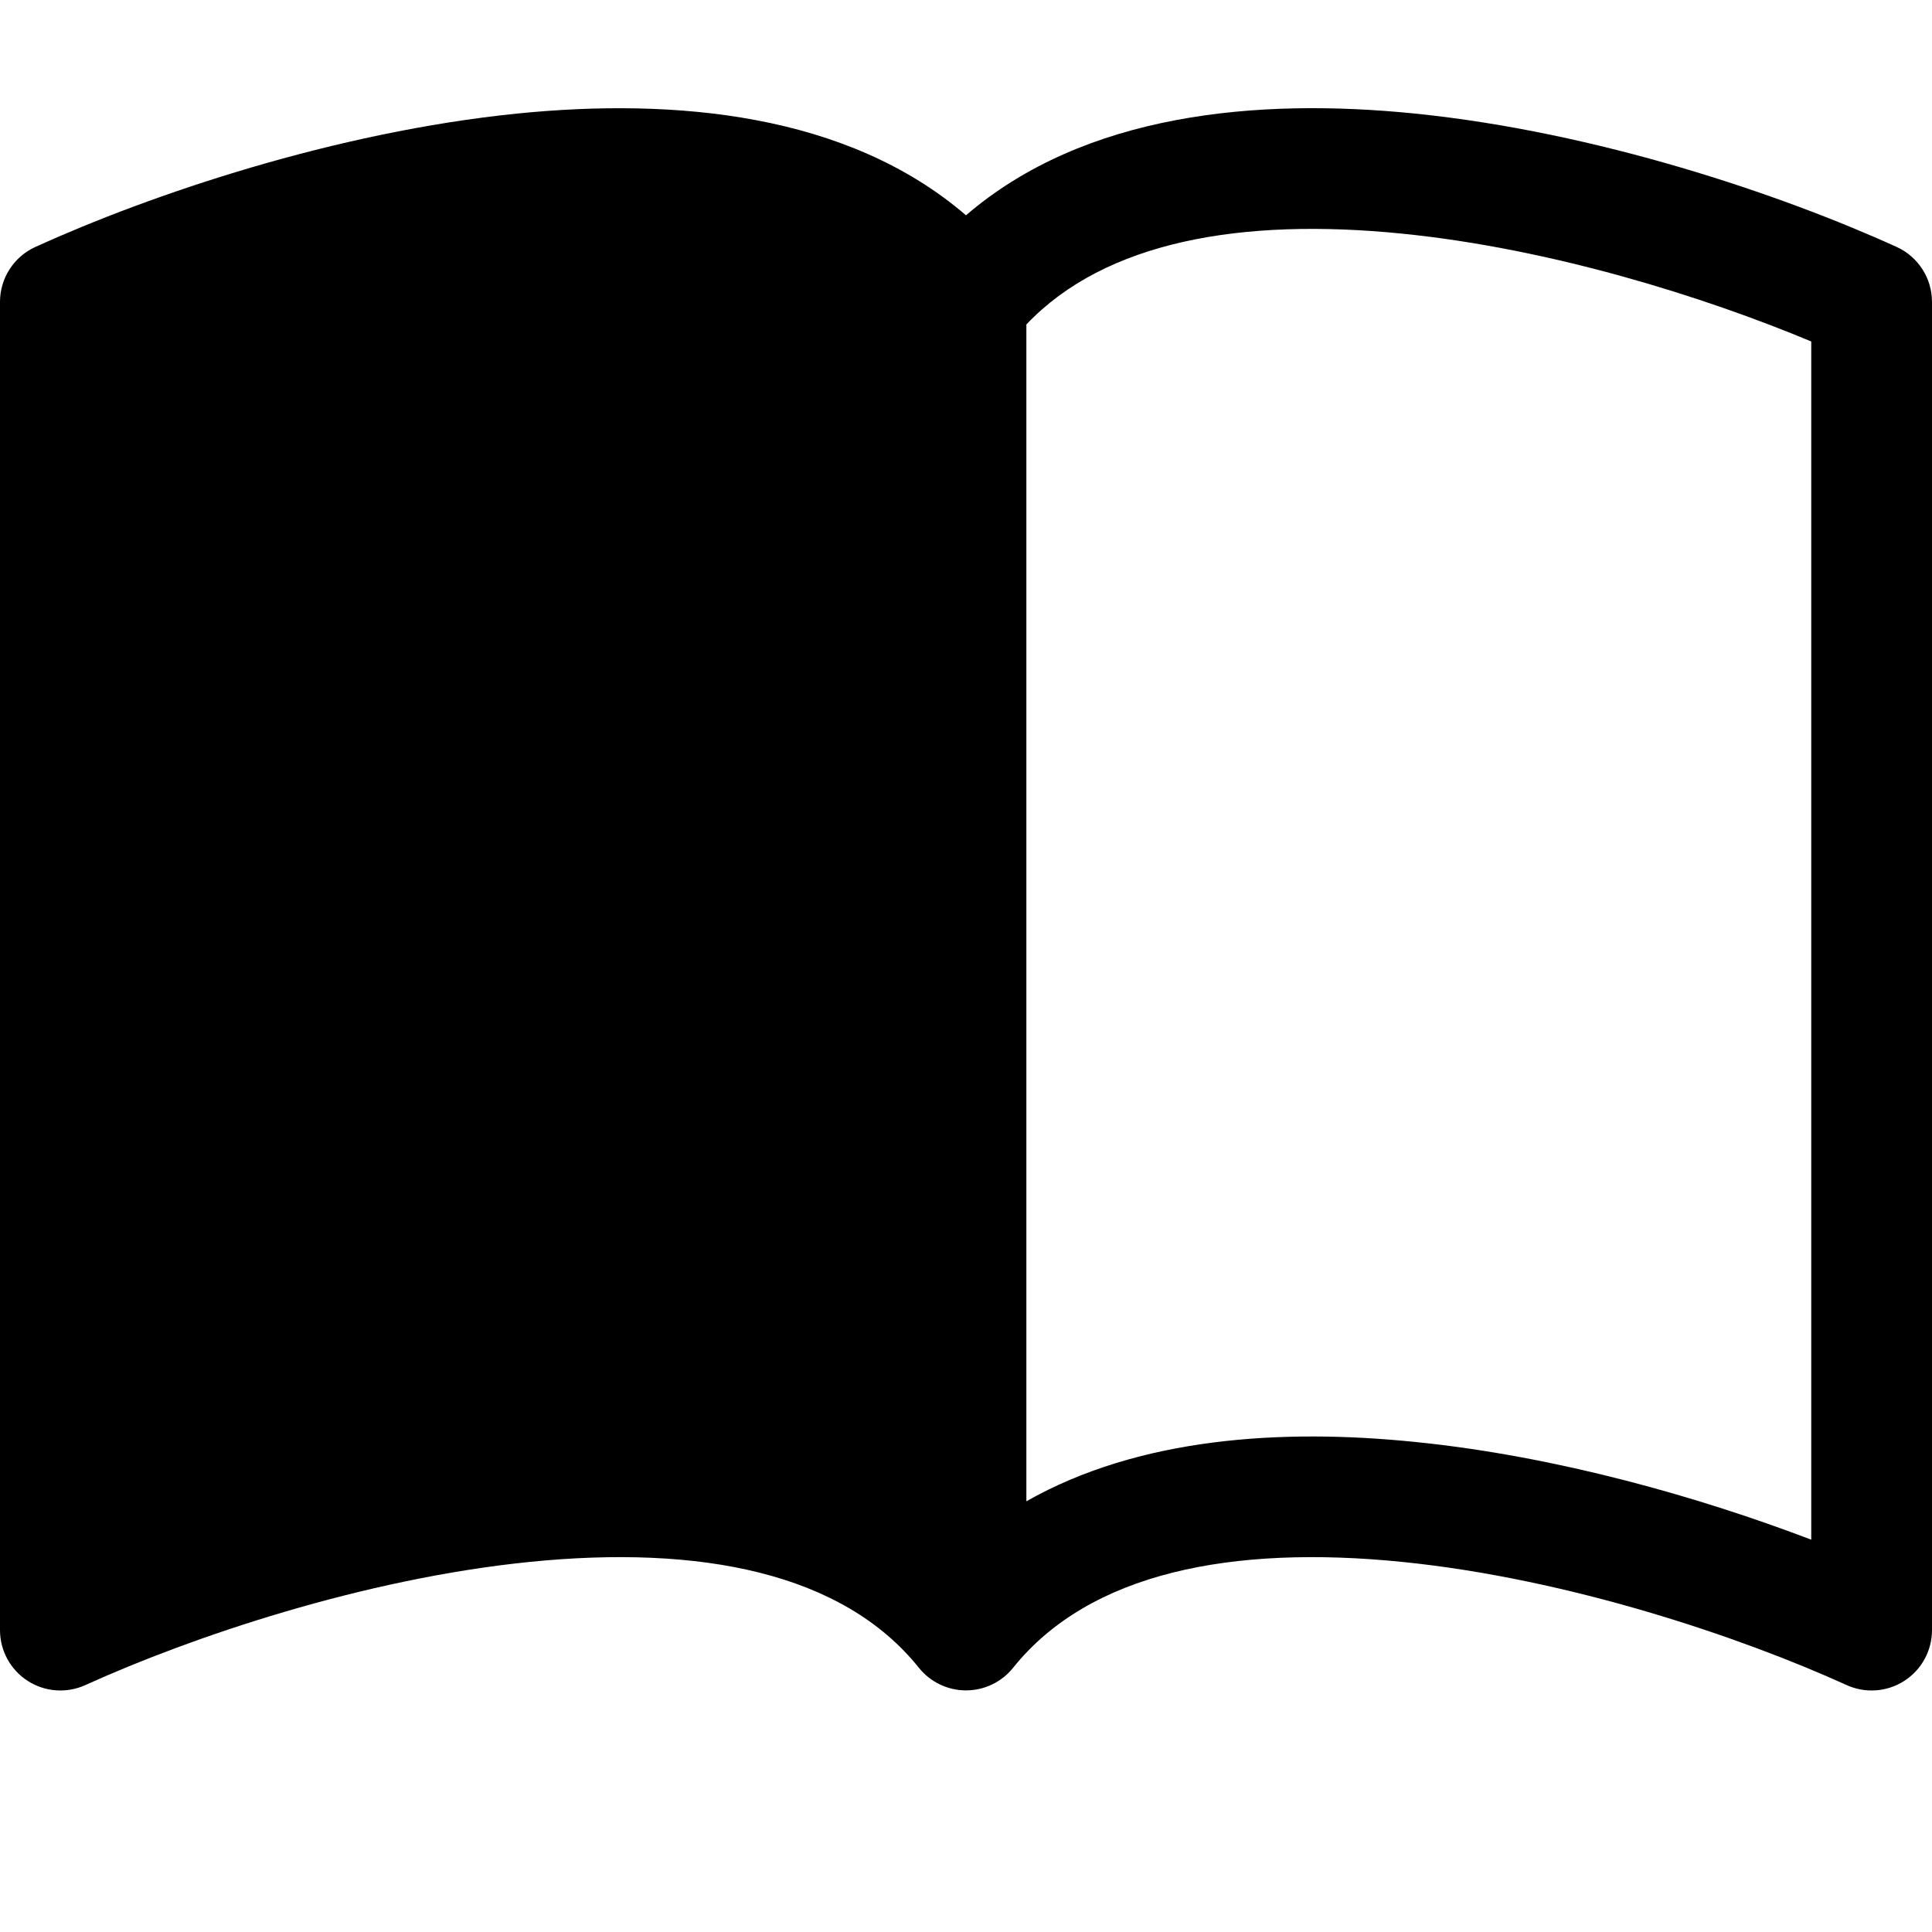
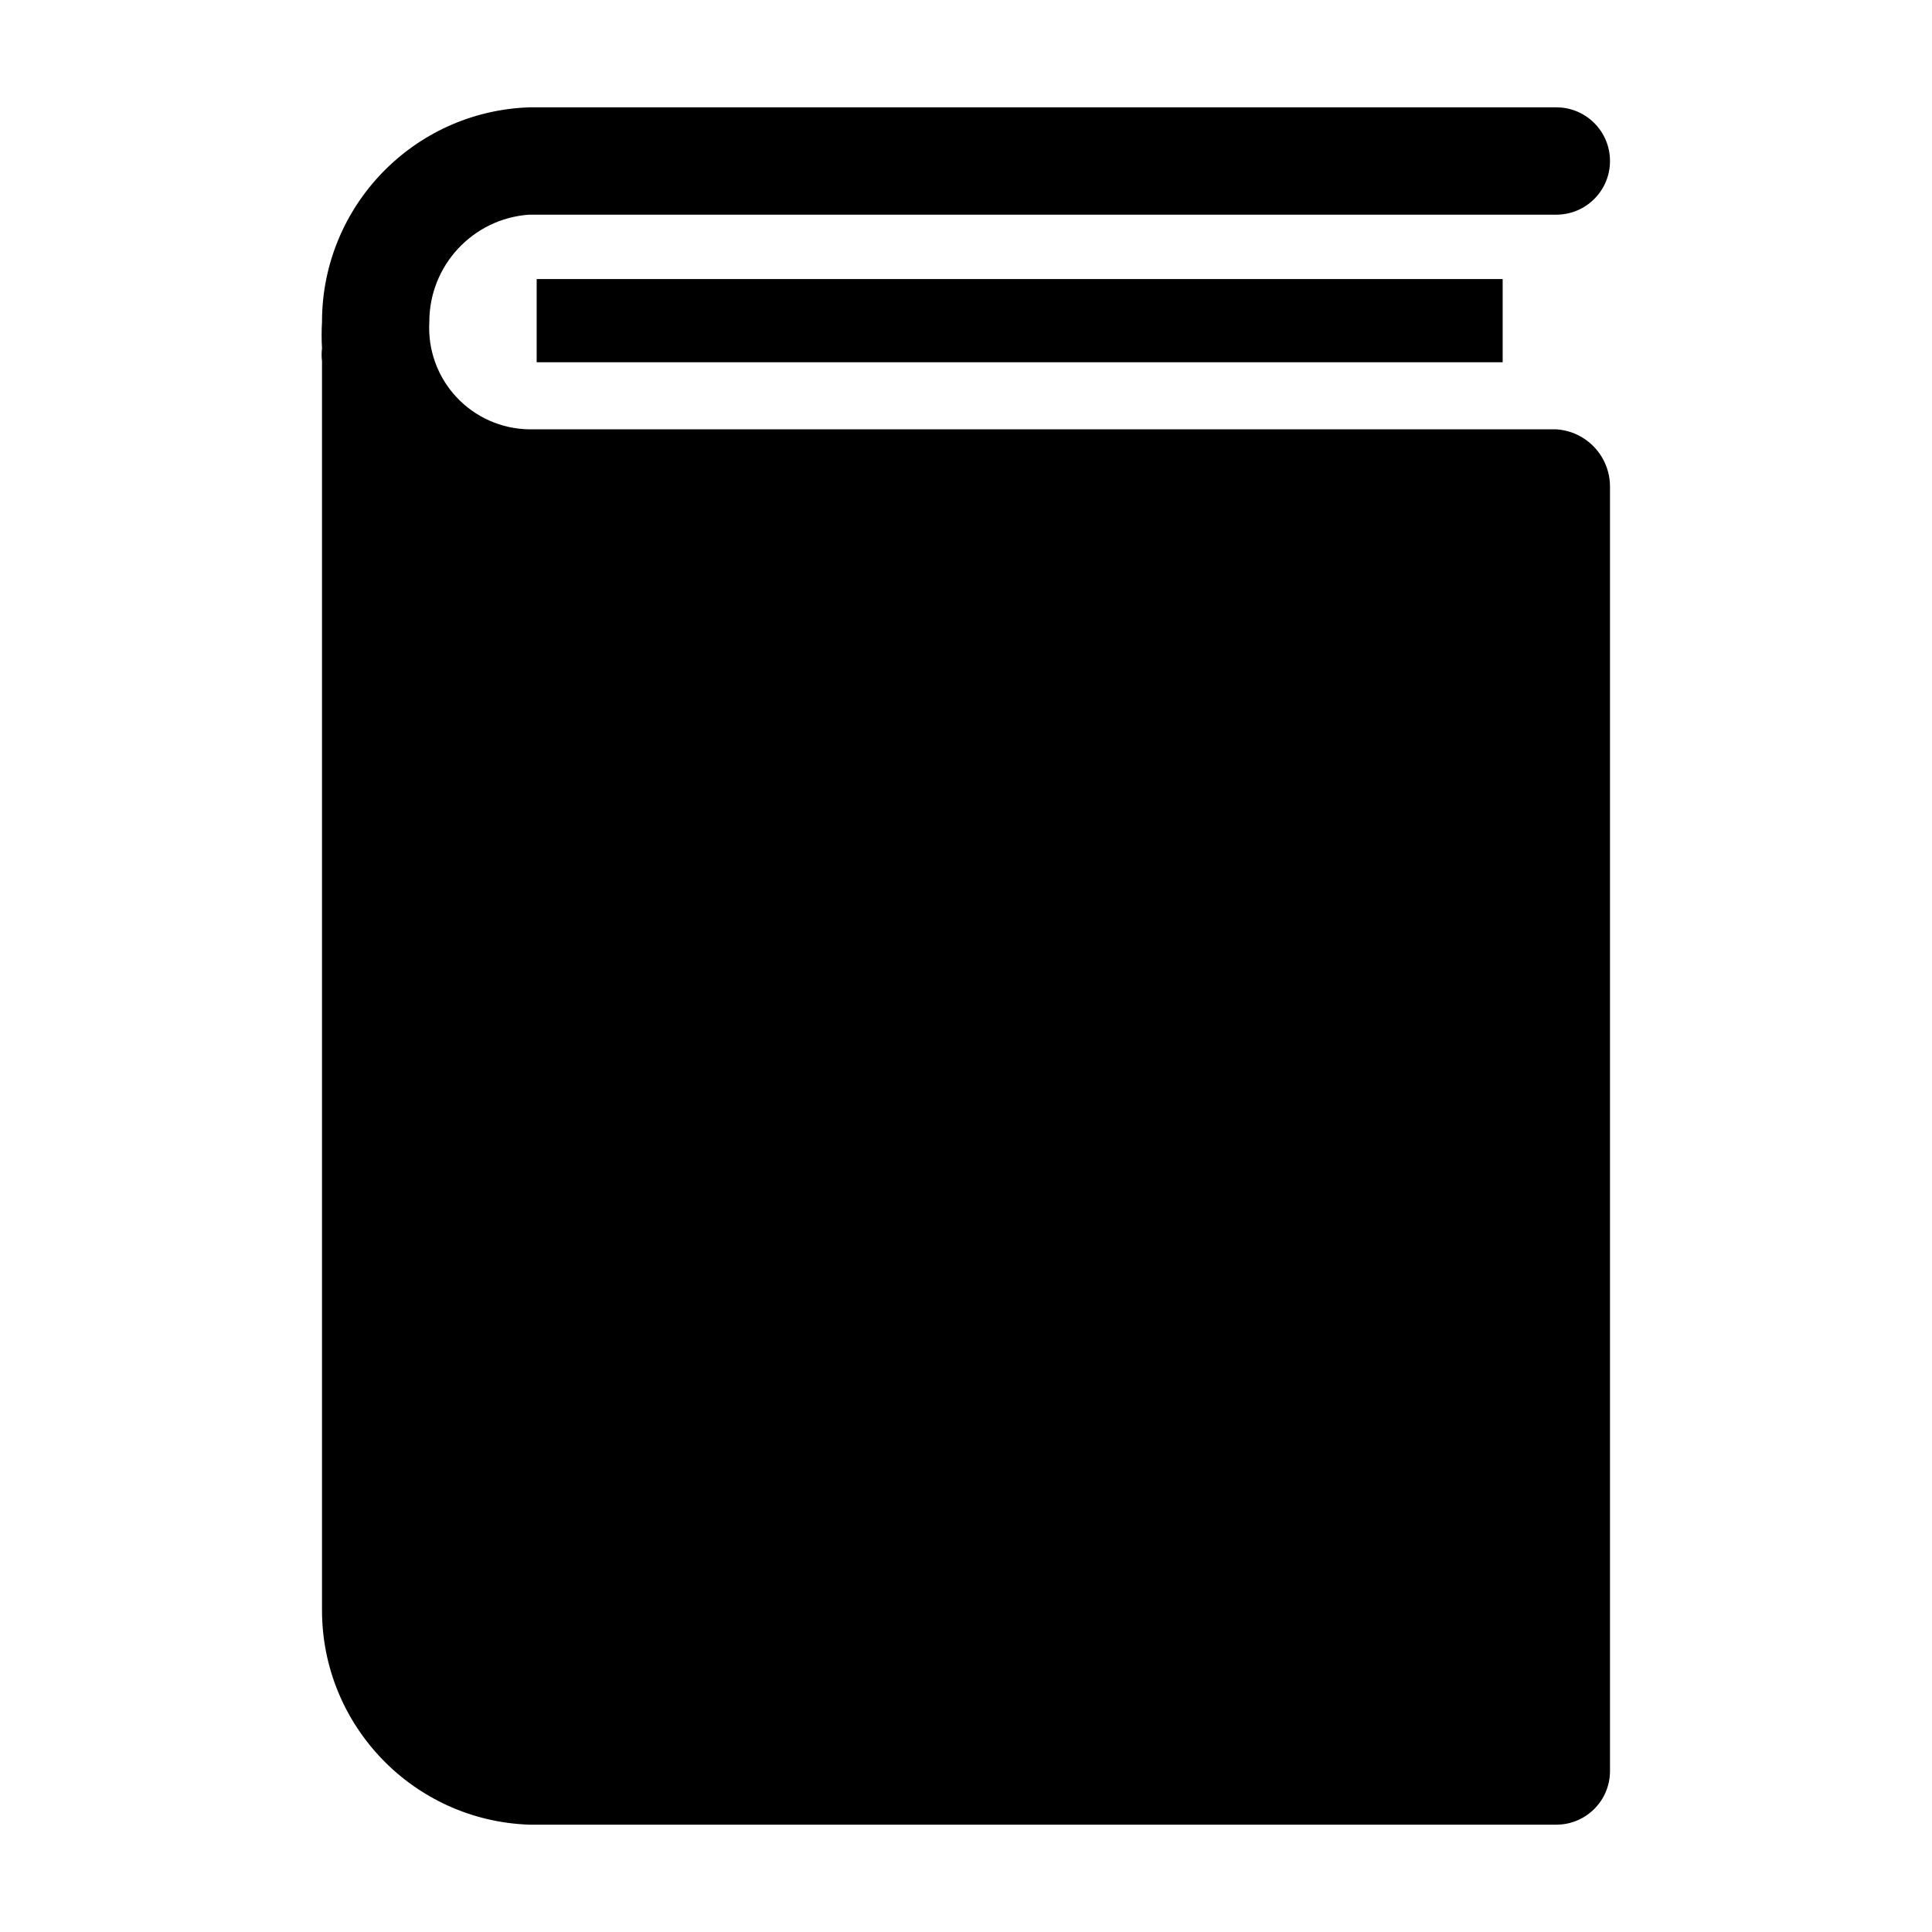
- <svg xmlns="http://www.w3.org/2000/svg" aria-hidden="true" role="img" width="1em" height="1em" preserveAspectRatio="xMidYMid meet" viewBox="0 0 16 16">
-   <g fill="currentColor">
-     <path d="M8.5 2.687c.654-.689 1.782-.886 3.112-.752c1.234.124 2.503.523 3.388.893v9.923c-.918-.35-2.107-.692-3.287-.81c-1.094-.111-2.278-.039-3.213.492V2.687zM8 1.783C7.015.936 5.587.81 4.287.94c-1.514.153-3.042.672-3.994 1.105A.5.5 0 0 0 0 2.5v11a.5.5 0 0 0 .707.455c.882-.4 2.303-.881 3.68-1.02c1.409-.142 2.59.087 3.223.877a.5.5 0 0 0 .78 0c.633-.79 1.814-1.019 3.222-.877c1.378.139 2.8.62 3.681 1.02A.5.5 0 0 0 16 13.5v-11a.5.5 0 0 0-.293-.455c-.952-.433-2.48-.952-3.994-1.105C10.413.809 8.985.936 8 1.783z" />
-   </g>
+ <svg xmlns="http://www.w3.org/2000/svg" aria-hidden="true" role="img" width="36" height="36" preserveAspectRatio="xMidYMid meet" viewBox="0 0 36 36">
+   <path class="clr-i-solid clr-i-solid-path-1" d="M10 5.2h18v1.55H10z" fill="currentColor" />
+   <path class="clr-i-solid clr-i-solid-path-2" d="M29 8H9.86A1.89 1.89 0 0 1 8 6a2 2 0 0 1 1.86-2H29a1 1 0 1 0 0-2H9.86A4 4 0 0 0 6 6a4.14 4.14 0 0 0 0 .49a1 1 0 0 0 0 .24V30a4 4 0 0 0 3.86 4H29a1 1 0 0 0 1-1V9.25v-.09v-.09A1.07 1.07 0 0 0 29 8z" />
</svg>
